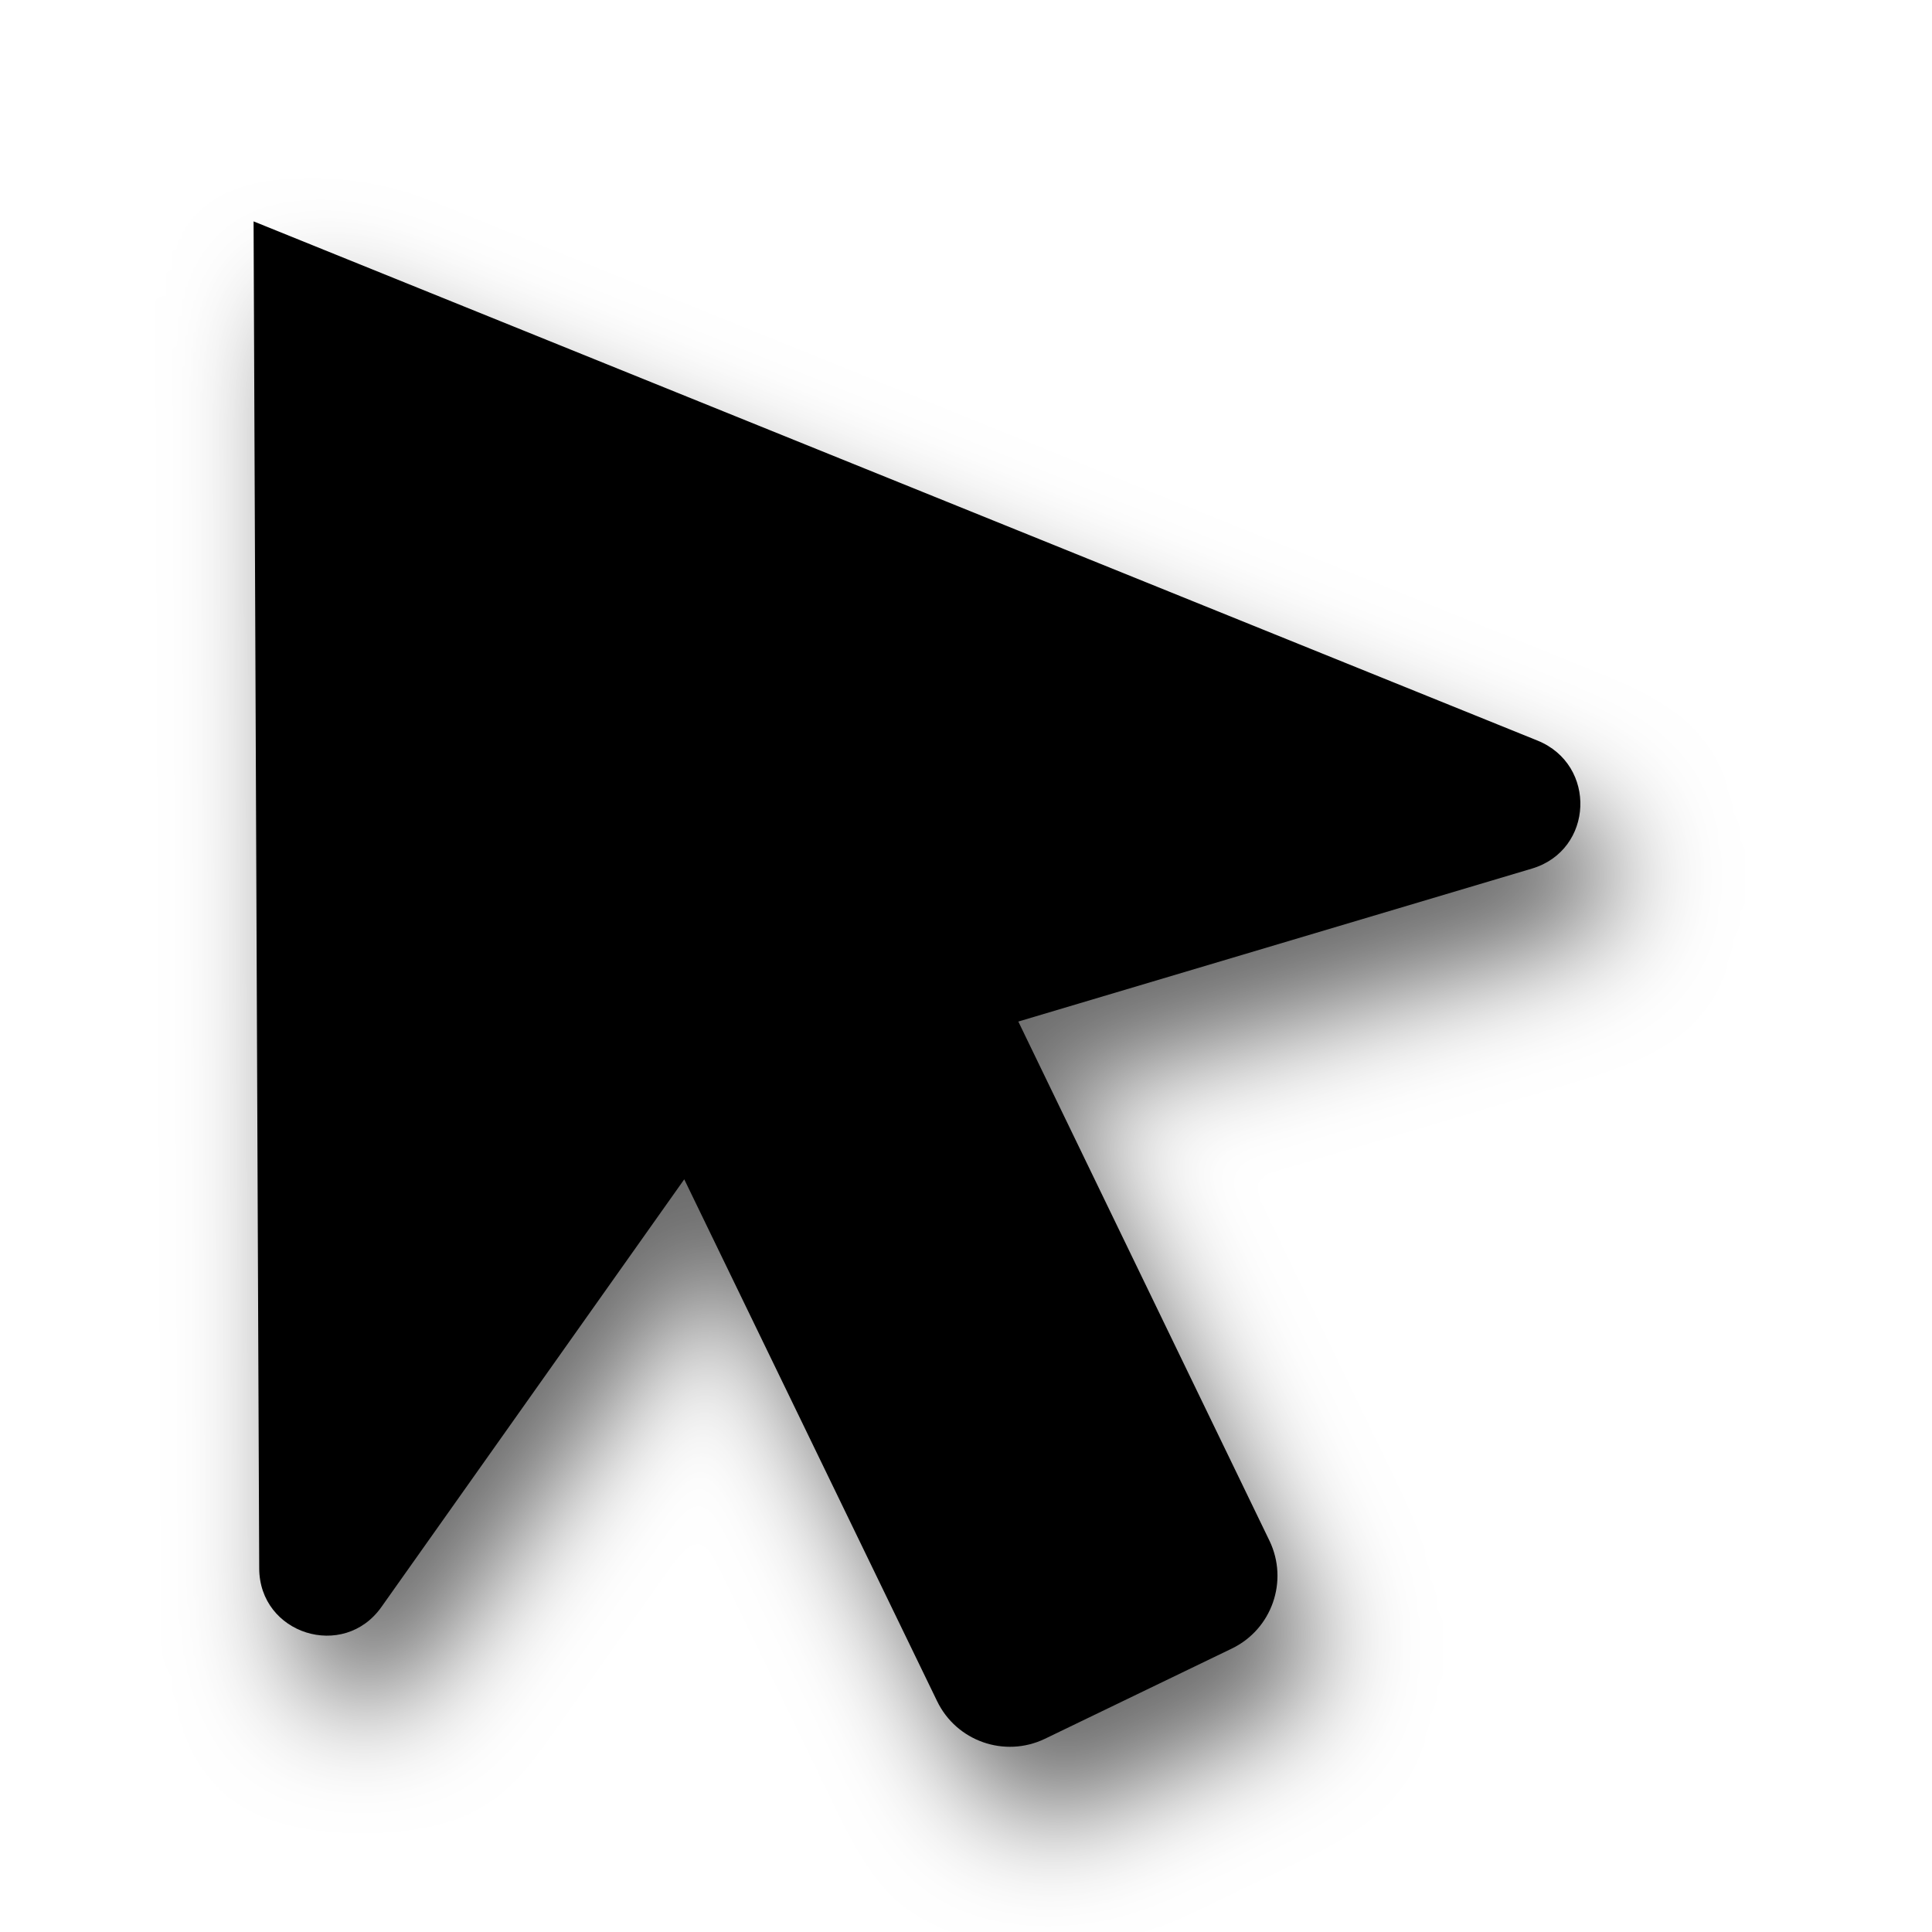
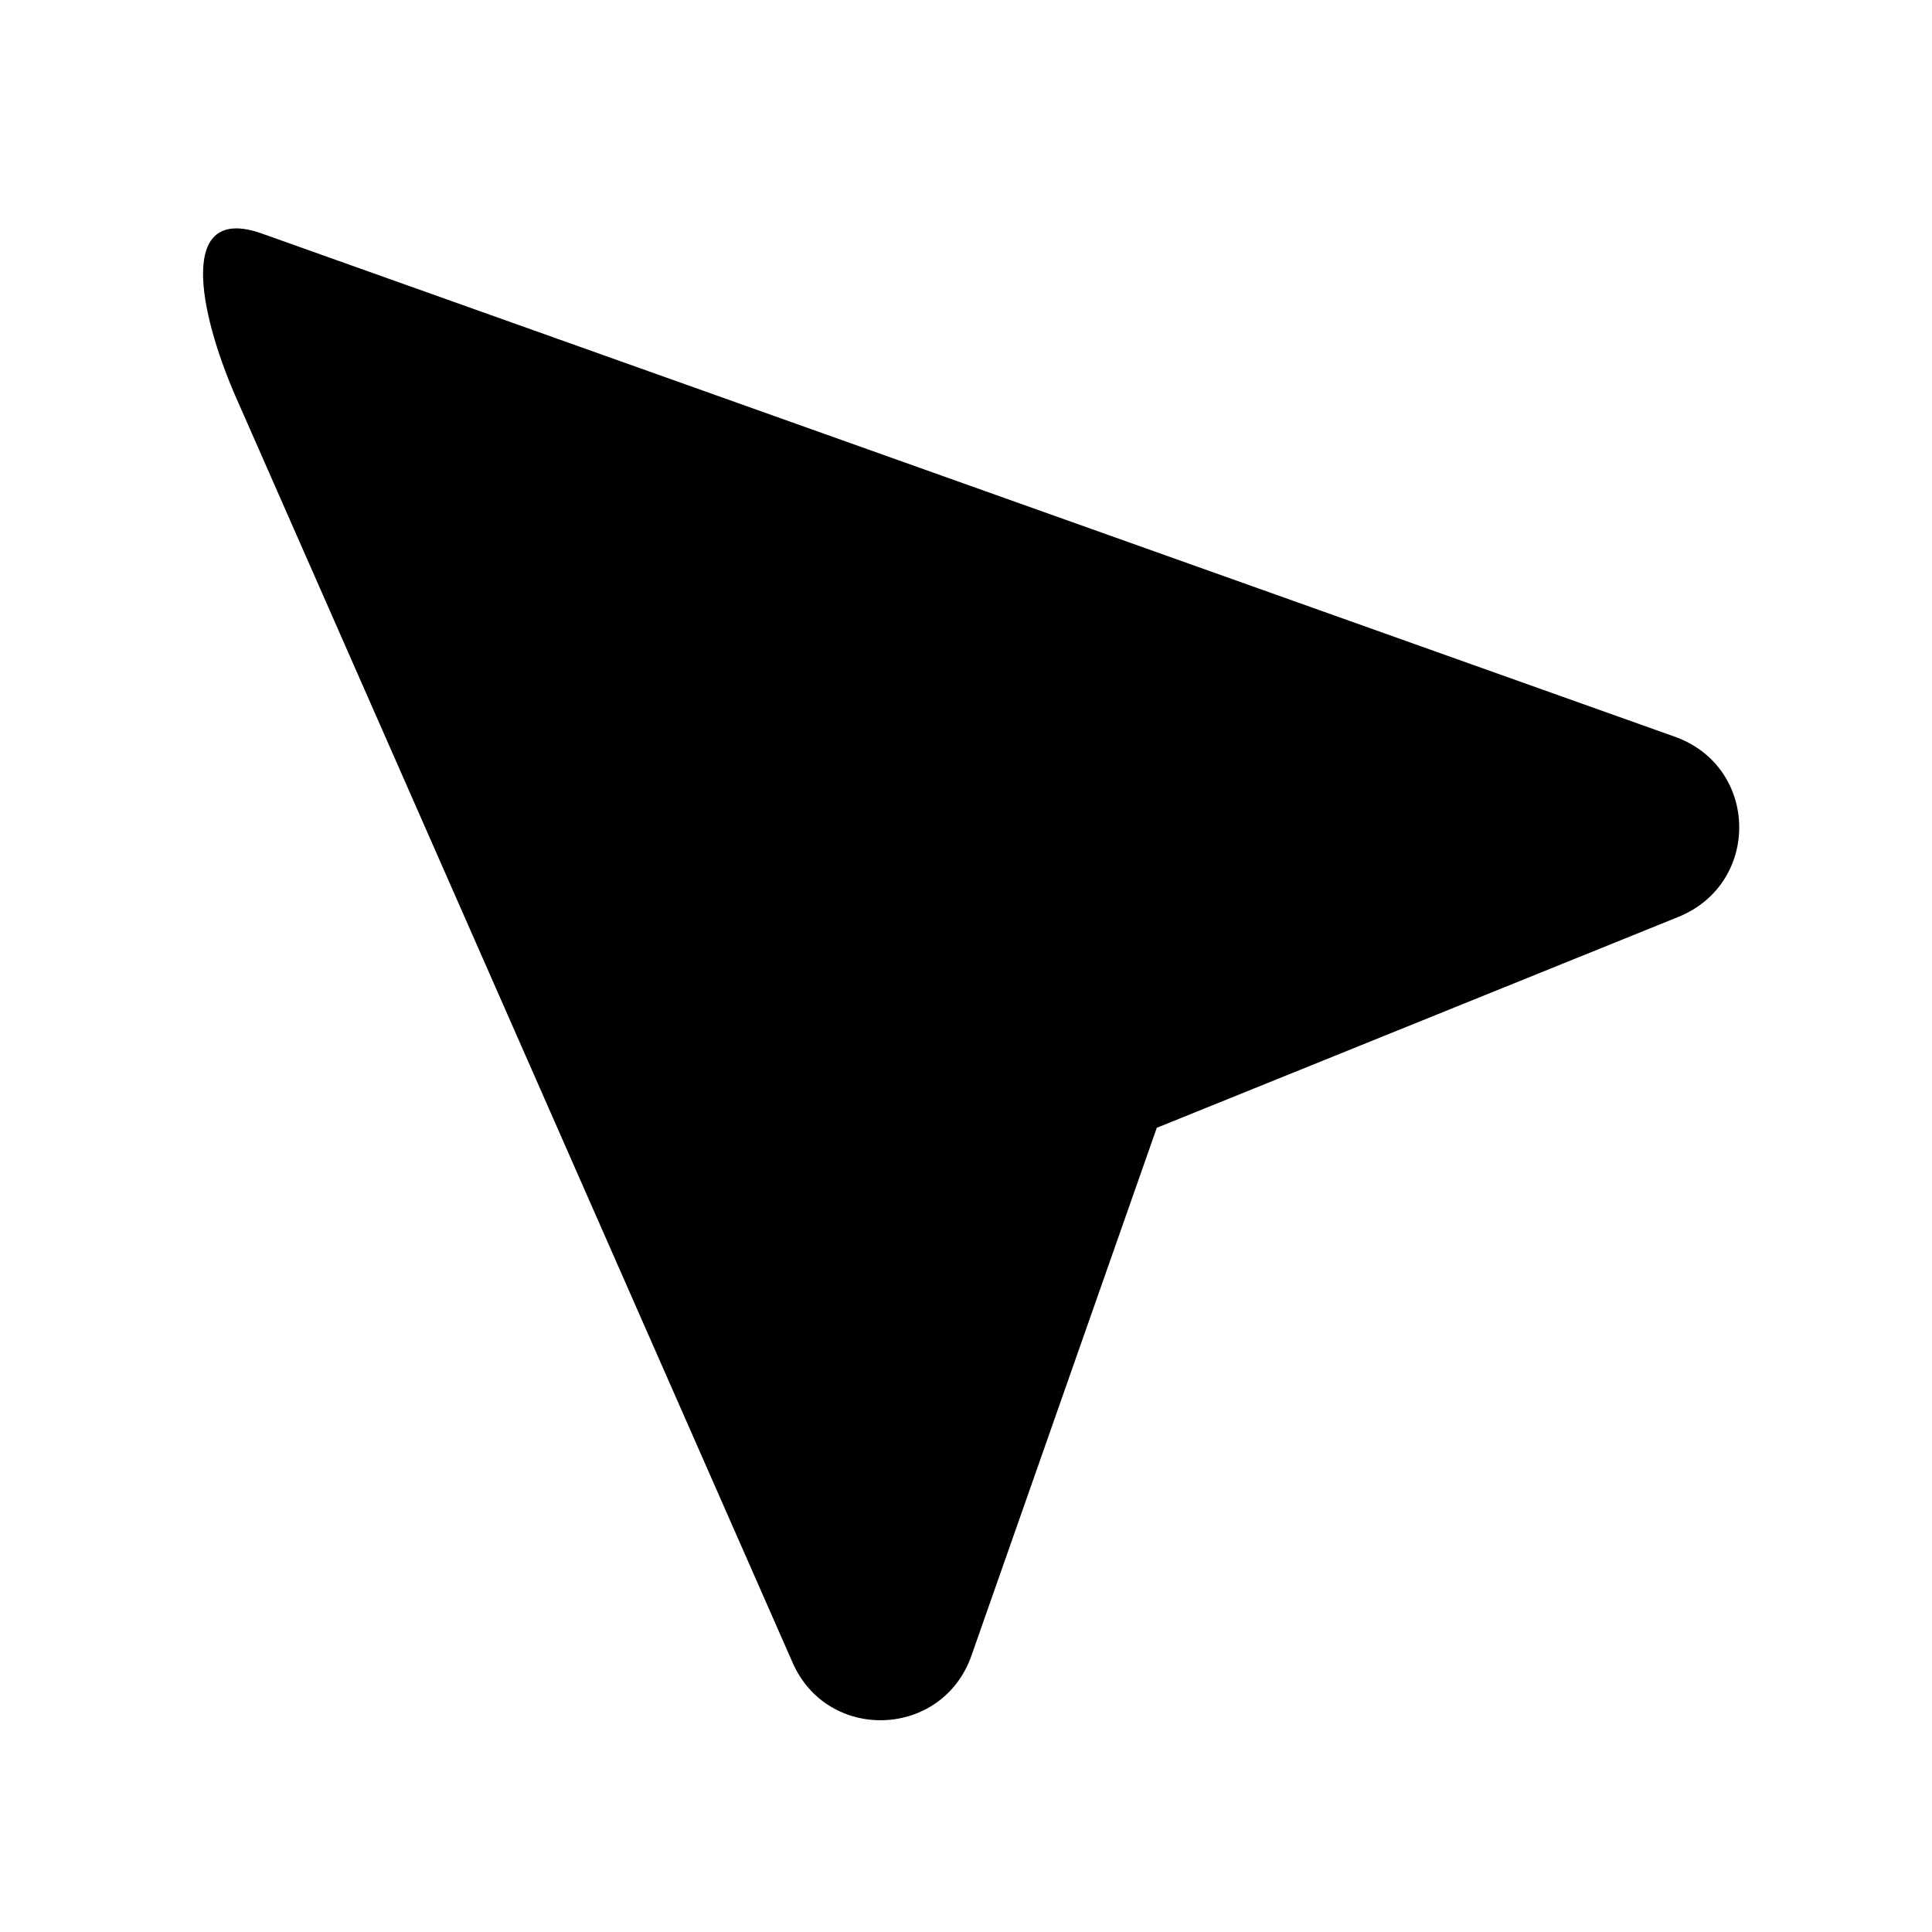
<svg xmlns="http://www.w3.org/2000/svg" width="24" height="24" viewBox="0 0 24 24" style="color-scheme: light">
-   <defs>
-     <filter id="shadow" x="-30%" y="-25%" width="170%" height="180%">
-       <feDropShadow dx="0.45" dy="0.9" stdDeviation="0.7" flood-color="CanvasText" flood-opacity="0.58" />
-     </filter>
-   </defs>
-   <path d="M3.15 2.75 19.1 9.2c.74.3.7 1.36-.07 1.59l-6.38 1.9 3.12 6.45c.24.5.03 1.1-.47 1.34l-2.32 1.12c-.5.24-1.1.03-1.34-.47L8.5 14.65l-3.76 5.31c-.47.67-1.52.34-1.52-.48L3.15 2.75Z" fill="CanvasText" stroke="Canvas" stroke-width="1.35" stroke-linejoin="round" filter="url(#shadow)" />
+   <path d="M3.25 2.9 20.8 9.15c1.05.37 1.08 1.82.05 2.24l-6.48 2.62-2.3 6.55c-.36 1.04-1.8 1.09-2.23.08L2.92 4.91C2.47 3.87 2.2 2.53 3.25 2.9Z" fill="CanvasText" stroke="Canvas" stroke-width="1.15" stroke-linecap="round" stroke-linejoin="round" />
</svg>
